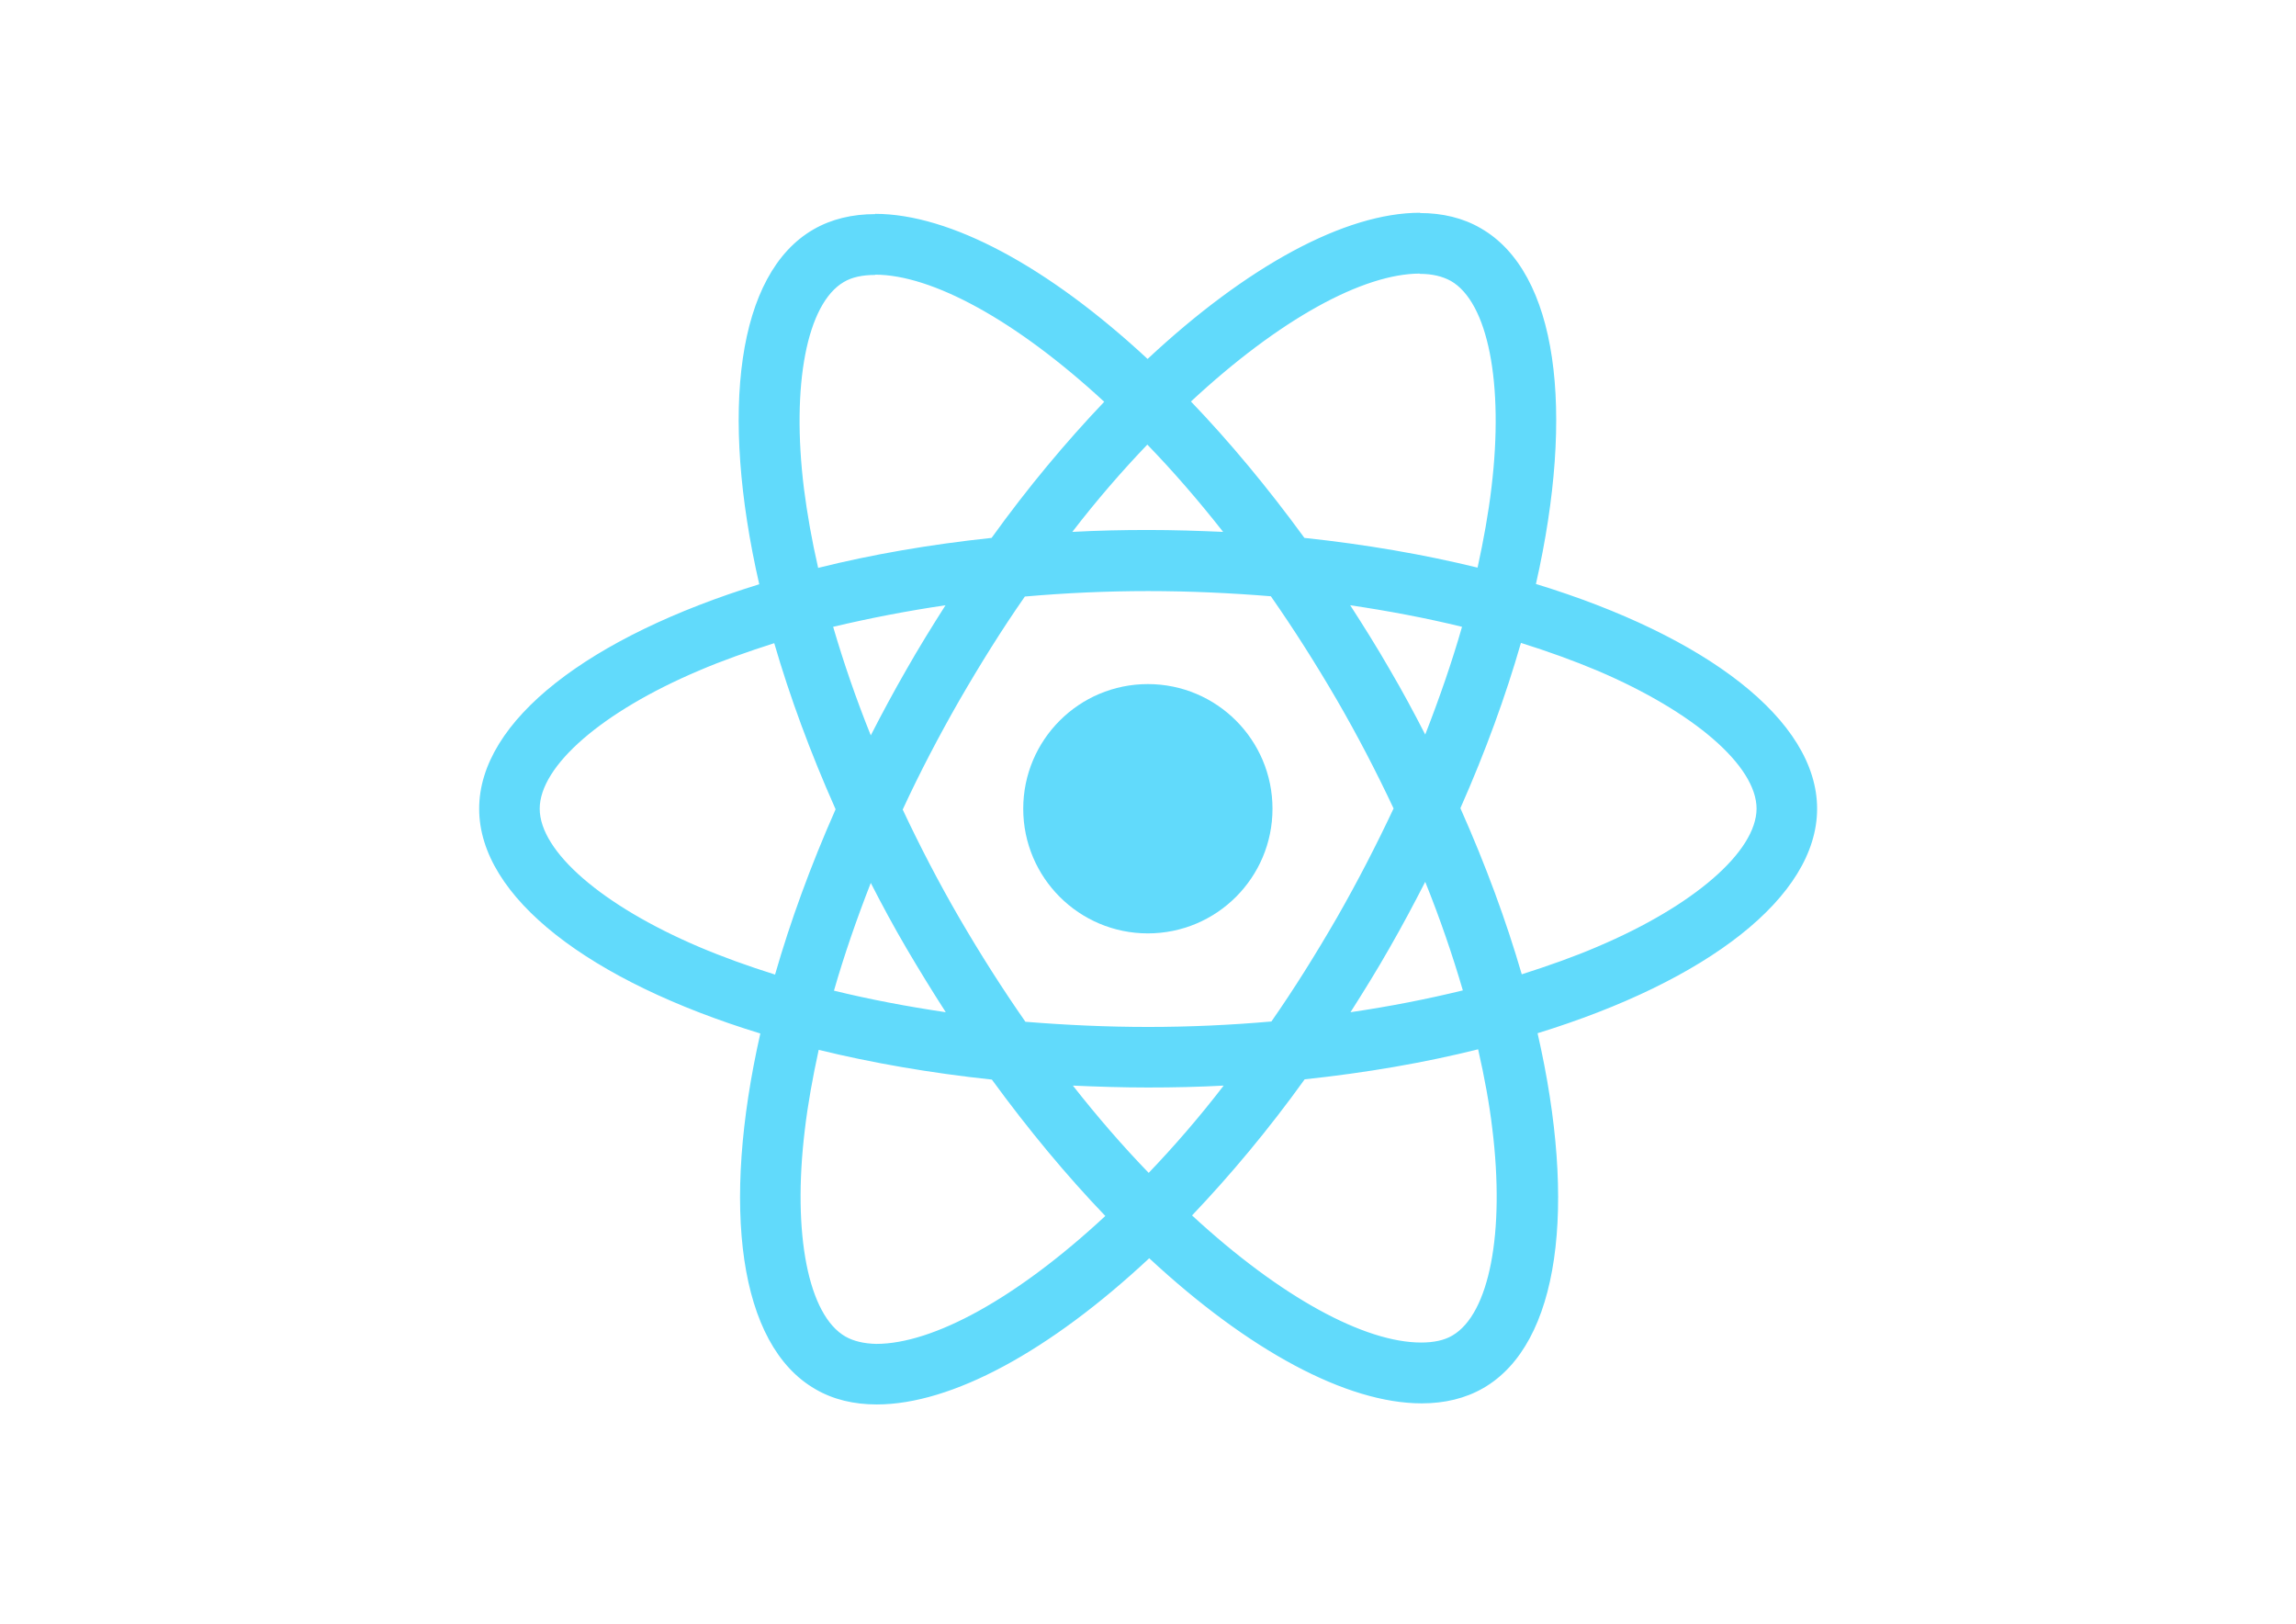
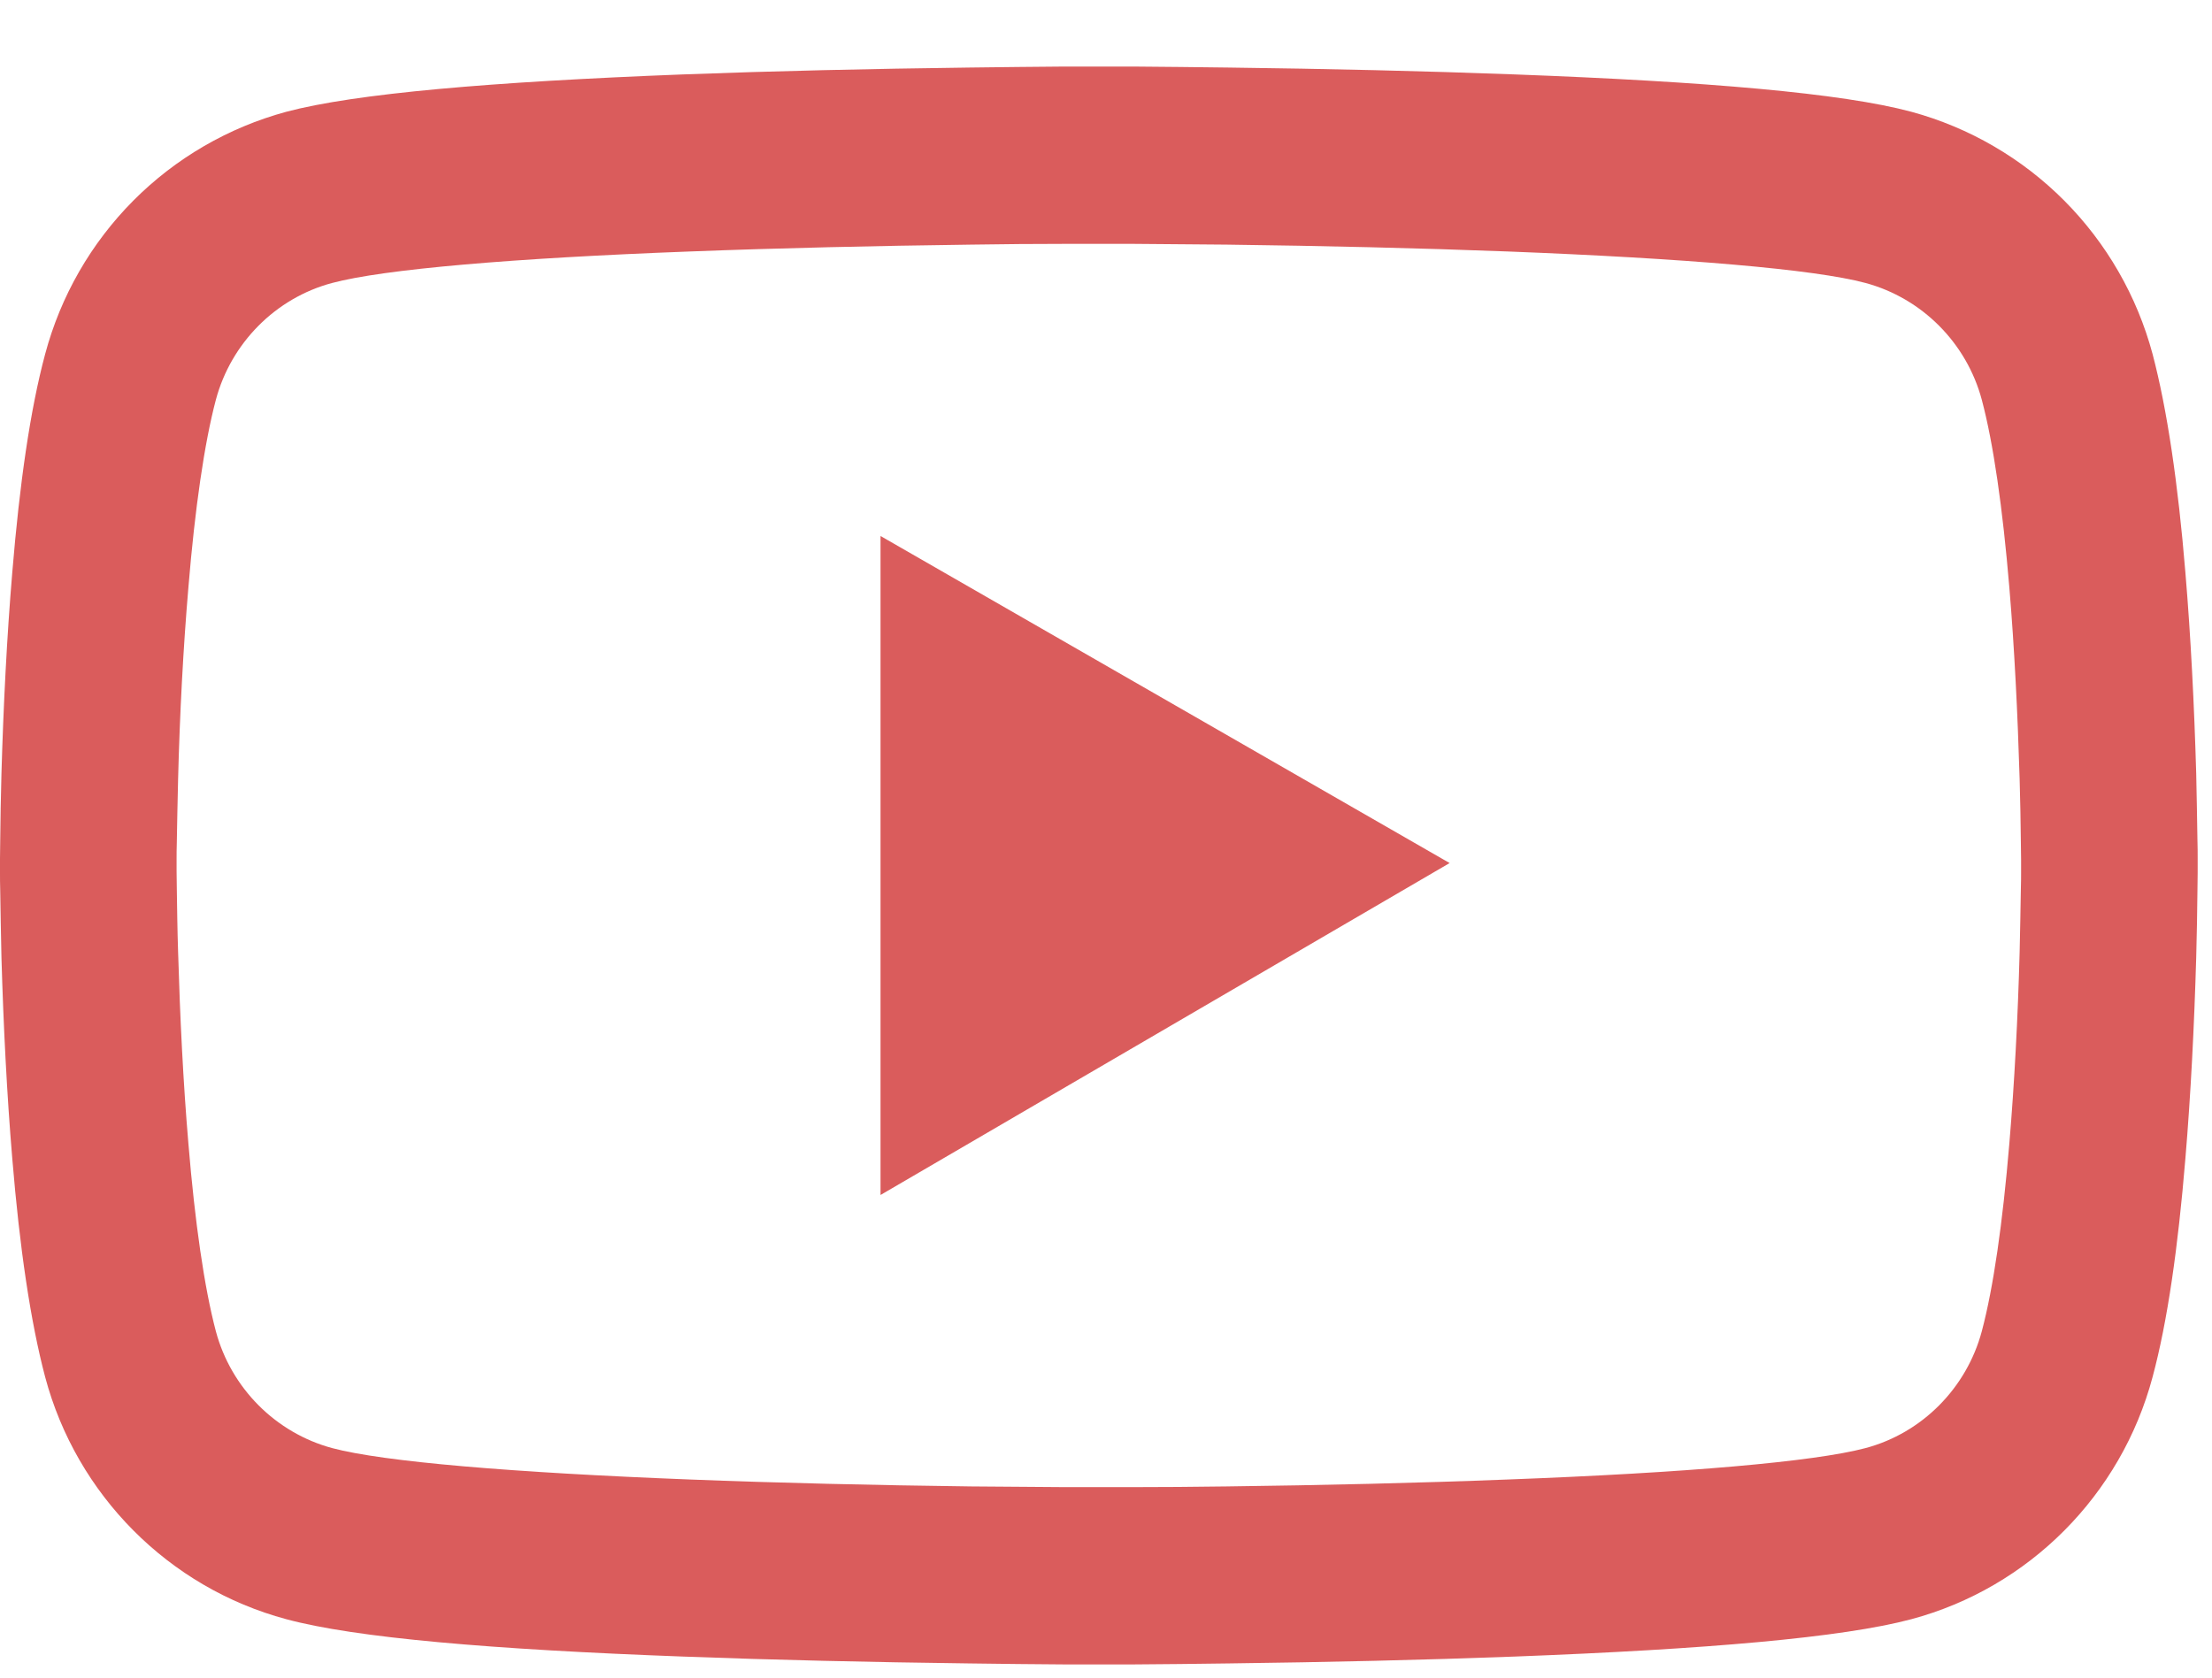
- <svg xmlns="http://www.w3.org/2000/svg" viewBox="0 0 841.9 595.3">
-   <g fill="#61DAFB">
-     <path d="M666.3 296.5c0-32.5-40.7-63.3-103.1-82.4 14.4-63.6 8-114.2-20.2-130.4-6.5-3.8-14.1-5.6-22.4-5.6v22.3c4.6 0 8.3.9 11.4 2.6 13.6 7.8 19.5 37.5 14.9 75.7-1.1 9.4-2.9 19.3-5.1 29.4-19.6-4.8-41-8.5-63.5-10.9-13.5-18.5-27.5-35.3-41.6-50 32.6-30.3 63.2-46.9 84-46.9V78c-27.5 0-63.5 19.6-99.9 53.6-36.4-33.8-72.4-53.2-99.9-53.2v22.3c20.7 0 51.4 16.5 84 46.6-14 14.7-28 31.4-41.3 49.9-22.6 2.4-44 6.1-63.6 11-2.3-10-4-19.7-5.2-29-4.7-38.2 1.1-67.9 14.6-75.8 3-1.8 6.9-2.6 11.5-2.6V78.5c-8.4 0-16 1.8-22.6 5.6-28.1 16.2-34.4 66.7-19.9 130.1-62.2 19.2-102.7 49.9-102.7 82.3 0 32.5 40.7 63.3 103.1 82.4-14.4 63.6-8 114.2 20.2 130.4 6.5 3.8 14.1 5.6 22.5 5.6 27.5 0 63.5-19.6 99.9-53.6 36.4 33.8 72.4 53.2 99.9 53.2 8.4 0 16-1.8 22.6-5.6 28.1-16.2 34.4-66.7 19.9-130.1 62-19.1 102.5-49.9 102.5-82.3zm-130.2-66.7c-3.7 12.9-8.3 26.2-13.5 39.5-4.1-8-8.4-16-13.1-24-4.6-8-9.5-15.8-14.4-23.4 14.2 2.1 27.9 4.7 41 7.9zm-45.8 106.5c-7.8 13.5-15.8 26.3-24.1 38.2-14.9 1.3-30 2-45.2 2-15.1 0-30.2-.7-45-1.9-8.3-11.9-16.4-24.6-24.2-38-7.6-13.1-14.5-26.4-20.8-39.8 6.2-13.4 13.2-26.8 20.7-39.9 7.8-13.5 15.8-26.3 24.1-38.2 14.9-1.3 30-2 45.2-2 15.1 0 30.2.7 45 1.9 8.3 11.9 16.4 24.6 24.2 38 7.6 13.1 14.5 26.4 20.8 39.8-6.3 13.4-13.2 26.8-20.7 39.9zm32.3-13c5.4 13.4 10 26.8 13.8 39.8-13.1 3.2-26.9 5.9-41.2 8 4.9-7.7 9.8-15.6 14.4-23.7 4.6-8 8.9-16.1 13-24.1zM421.2 430c-9.3-9.6-18.6-20.3-27.8-32 9 .4 18.2.7 27.5.7 9.4 0 18.7-.2 27.8-.7-9 11.7-18.3 22.4-27.5 32zm-74.4-58.9c-14.2-2.1-27.9-4.7-41-7.9 3.7-12.9 8.3-26.2 13.5-39.5 4.1 8 8.4 16 13.1 24 4.7 8 9.5 15.8 14.4 23.4zM420.7 163c9.3 9.6 18.6 20.3 27.8 32-9-.4-18.2-.7-27.5-.7-9.4 0-18.7.2-27.8.7 9-11.7 18.3-22.4 27.5-32zm-74 58.9c-4.9 7.7-9.8 15.6-14.4 23.7-4.6 8-8.9 16-13 24-5.4-13.4-10-26.8-13.8-39.8 13.1-3.1 26.9-5.8 41.2-7.9zm-90.5 125.2c-35.4-15.1-58.3-34.9-58.3-50.6 0-15.7 22.9-35.6 58.3-50.6 8.6-3.7 18-7 27.7-10.1 5.7 19.6 13.2 40 22.5 60.9-9.2 20.8-16.6 41.1-22.2 60.6-9.9-3.1-19.3-6.5-28-10.2zM310 490c-13.6-7.8-19.5-37.5-14.9-75.7 1.1-9.4 2.9-19.3 5.1-29.4 19.6 4.8 41 8.5 63.5 10.9 13.5 18.5 27.5 35.3 41.6 50-32.6 30.3-63.2 46.9-84 46.9-4.5-.1-8.3-1-11.3-2.7zm237.2-76.2c4.7 38.2-1.1 67.9-14.6 75.8-3 1.8-6.9 2.6-11.5 2.6-20.7 0-51.4-16.5-84-46.6 14-14.7 28-31.4 41.3-49.9 22.6-2.4 44-6.1 63.6-11 2.3 10.1 4.1 19.8 5.2 29.1zm38.5-66.7c-8.6 3.7-18 7-27.7 10.1-5.7-19.6-13.2-40-22.5-60.9 9.2-20.8 16.6-41.1 22.2-60.6 9.9 3.1 19.3 6.5 28.1 10.2 35.4 15.1 58.3 34.9 58.3 50.6-.1 15.7-23 35.6-58.4 50.6zM320.8 78.4z" />
-     <circle cx="420.9" cy="296.5" r="45.7" />
-     <path d="M520.5 78.1z" />
-   </g>
+ <svg xmlns="http://www.w3.org/2000/svg" width="29" height="22" viewBox="0 0 29 22" fill="none">
+   <path d="M28.812 11.26C28.812 11.189 28.812 11.108 28.809 11.015C28.806 10.754 28.799 10.46 28.793 10.147C28.767 9.248 28.722 8.351 28.651 7.506C28.555 6.342 28.413 5.372 28.221 4.643C28.017 3.882 27.618 3.189 27.063 2.631C26.508 2.074 25.817 1.672 25.059 1.466C24.149 1.221 22.368 1.07 19.86 0.976C18.667 0.931 17.39 0.902 16.114 0.886C15.667 0.88 15.252 0.876 14.879 0.873H13.933C13.56 0.876 13.146 0.88 12.699 0.886C11.422 0.902 10.145 0.931 8.952 0.976C6.444 1.073 4.659 1.225 3.753 1.466C2.994 1.672 2.303 2.073 1.748 2.631C1.194 3.188 0.795 3.882 0.592 4.643C0.396 5.372 0.257 6.342 0.161 7.506C0.09 8.351 0.045 9.248 0.019 10.147C0.01 10.46 0.006 10.754 0.003 11.015C0.003 11.108 0 11.189 0 11.26V11.441C0 11.511 -4.91148e-08 11.592 0.003 11.686C0.006 11.947 0.013 12.24 0.019 12.553C0.045 13.453 0.09 14.349 0.161 15.194C0.257 16.358 0.399 17.329 0.592 18.058C1.003 19.602 2.212 20.821 3.753 21.234C4.659 21.479 6.444 21.631 8.952 21.724C10.145 21.769 11.422 21.798 12.699 21.814C13.146 21.821 13.56 21.824 13.933 21.827H14.879C15.252 21.824 15.667 21.821 16.114 21.814C17.39 21.798 18.667 21.769 19.86 21.724C22.368 21.628 24.153 21.476 25.059 21.234C26.6 20.821 27.809 19.606 28.221 18.058C28.417 17.329 28.555 16.358 28.651 15.194C28.722 14.349 28.767 13.453 28.793 12.553C28.802 12.24 28.806 11.947 28.809 11.686C28.809 11.592 28.812 11.511 28.812 11.441V11.26ZM26.497 11.428C26.497 11.495 26.497 11.569 26.494 11.657C26.491 11.908 26.484 12.185 26.478 12.485C26.455 13.343 26.41 14.201 26.343 14.997C26.256 16.036 26.134 16.887 25.982 17.458C25.783 18.203 25.198 18.793 24.458 18.99C23.783 19.17 22.082 19.315 19.77 19.402C18.599 19.448 17.339 19.477 16.081 19.493C15.641 19.499 15.232 19.502 14.866 19.502H13.946L12.731 19.493C11.473 19.477 10.216 19.448 9.042 19.402C6.73 19.312 5.026 19.17 4.354 18.99C3.614 18.79 3.029 18.203 2.83 17.458C2.679 16.887 2.556 16.036 2.47 14.997C2.402 14.201 2.36 13.343 2.335 12.485C2.325 12.185 2.322 11.905 2.318 11.657C2.318 11.569 2.315 11.492 2.315 11.428V11.273C2.315 11.205 2.315 11.131 2.318 11.044C2.322 10.792 2.328 10.515 2.335 10.215C2.357 9.357 2.402 8.5 2.47 7.703C2.556 6.665 2.679 5.813 2.83 5.243C3.029 4.498 3.614 3.908 4.354 3.711C5.029 3.53 6.73 3.385 9.042 3.298C10.213 3.253 11.473 3.224 12.731 3.208C13.171 3.201 13.58 3.198 13.946 3.198H14.866L16.081 3.208C17.339 3.224 18.596 3.253 19.77 3.298C22.082 3.388 23.786 3.53 24.458 3.711C25.198 3.911 25.783 4.498 25.982 5.243C26.134 5.813 26.256 6.665 26.343 7.703C26.41 8.5 26.452 9.357 26.478 10.215C26.487 10.515 26.491 10.796 26.494 11.044C26.494 11.131 26.497 11.208 26.497 11.273V11.428ZM11.544 15.671L19.005 11.318L11.544 7.029V15.671Z" fill="#DA5C5C" />
</svg>
